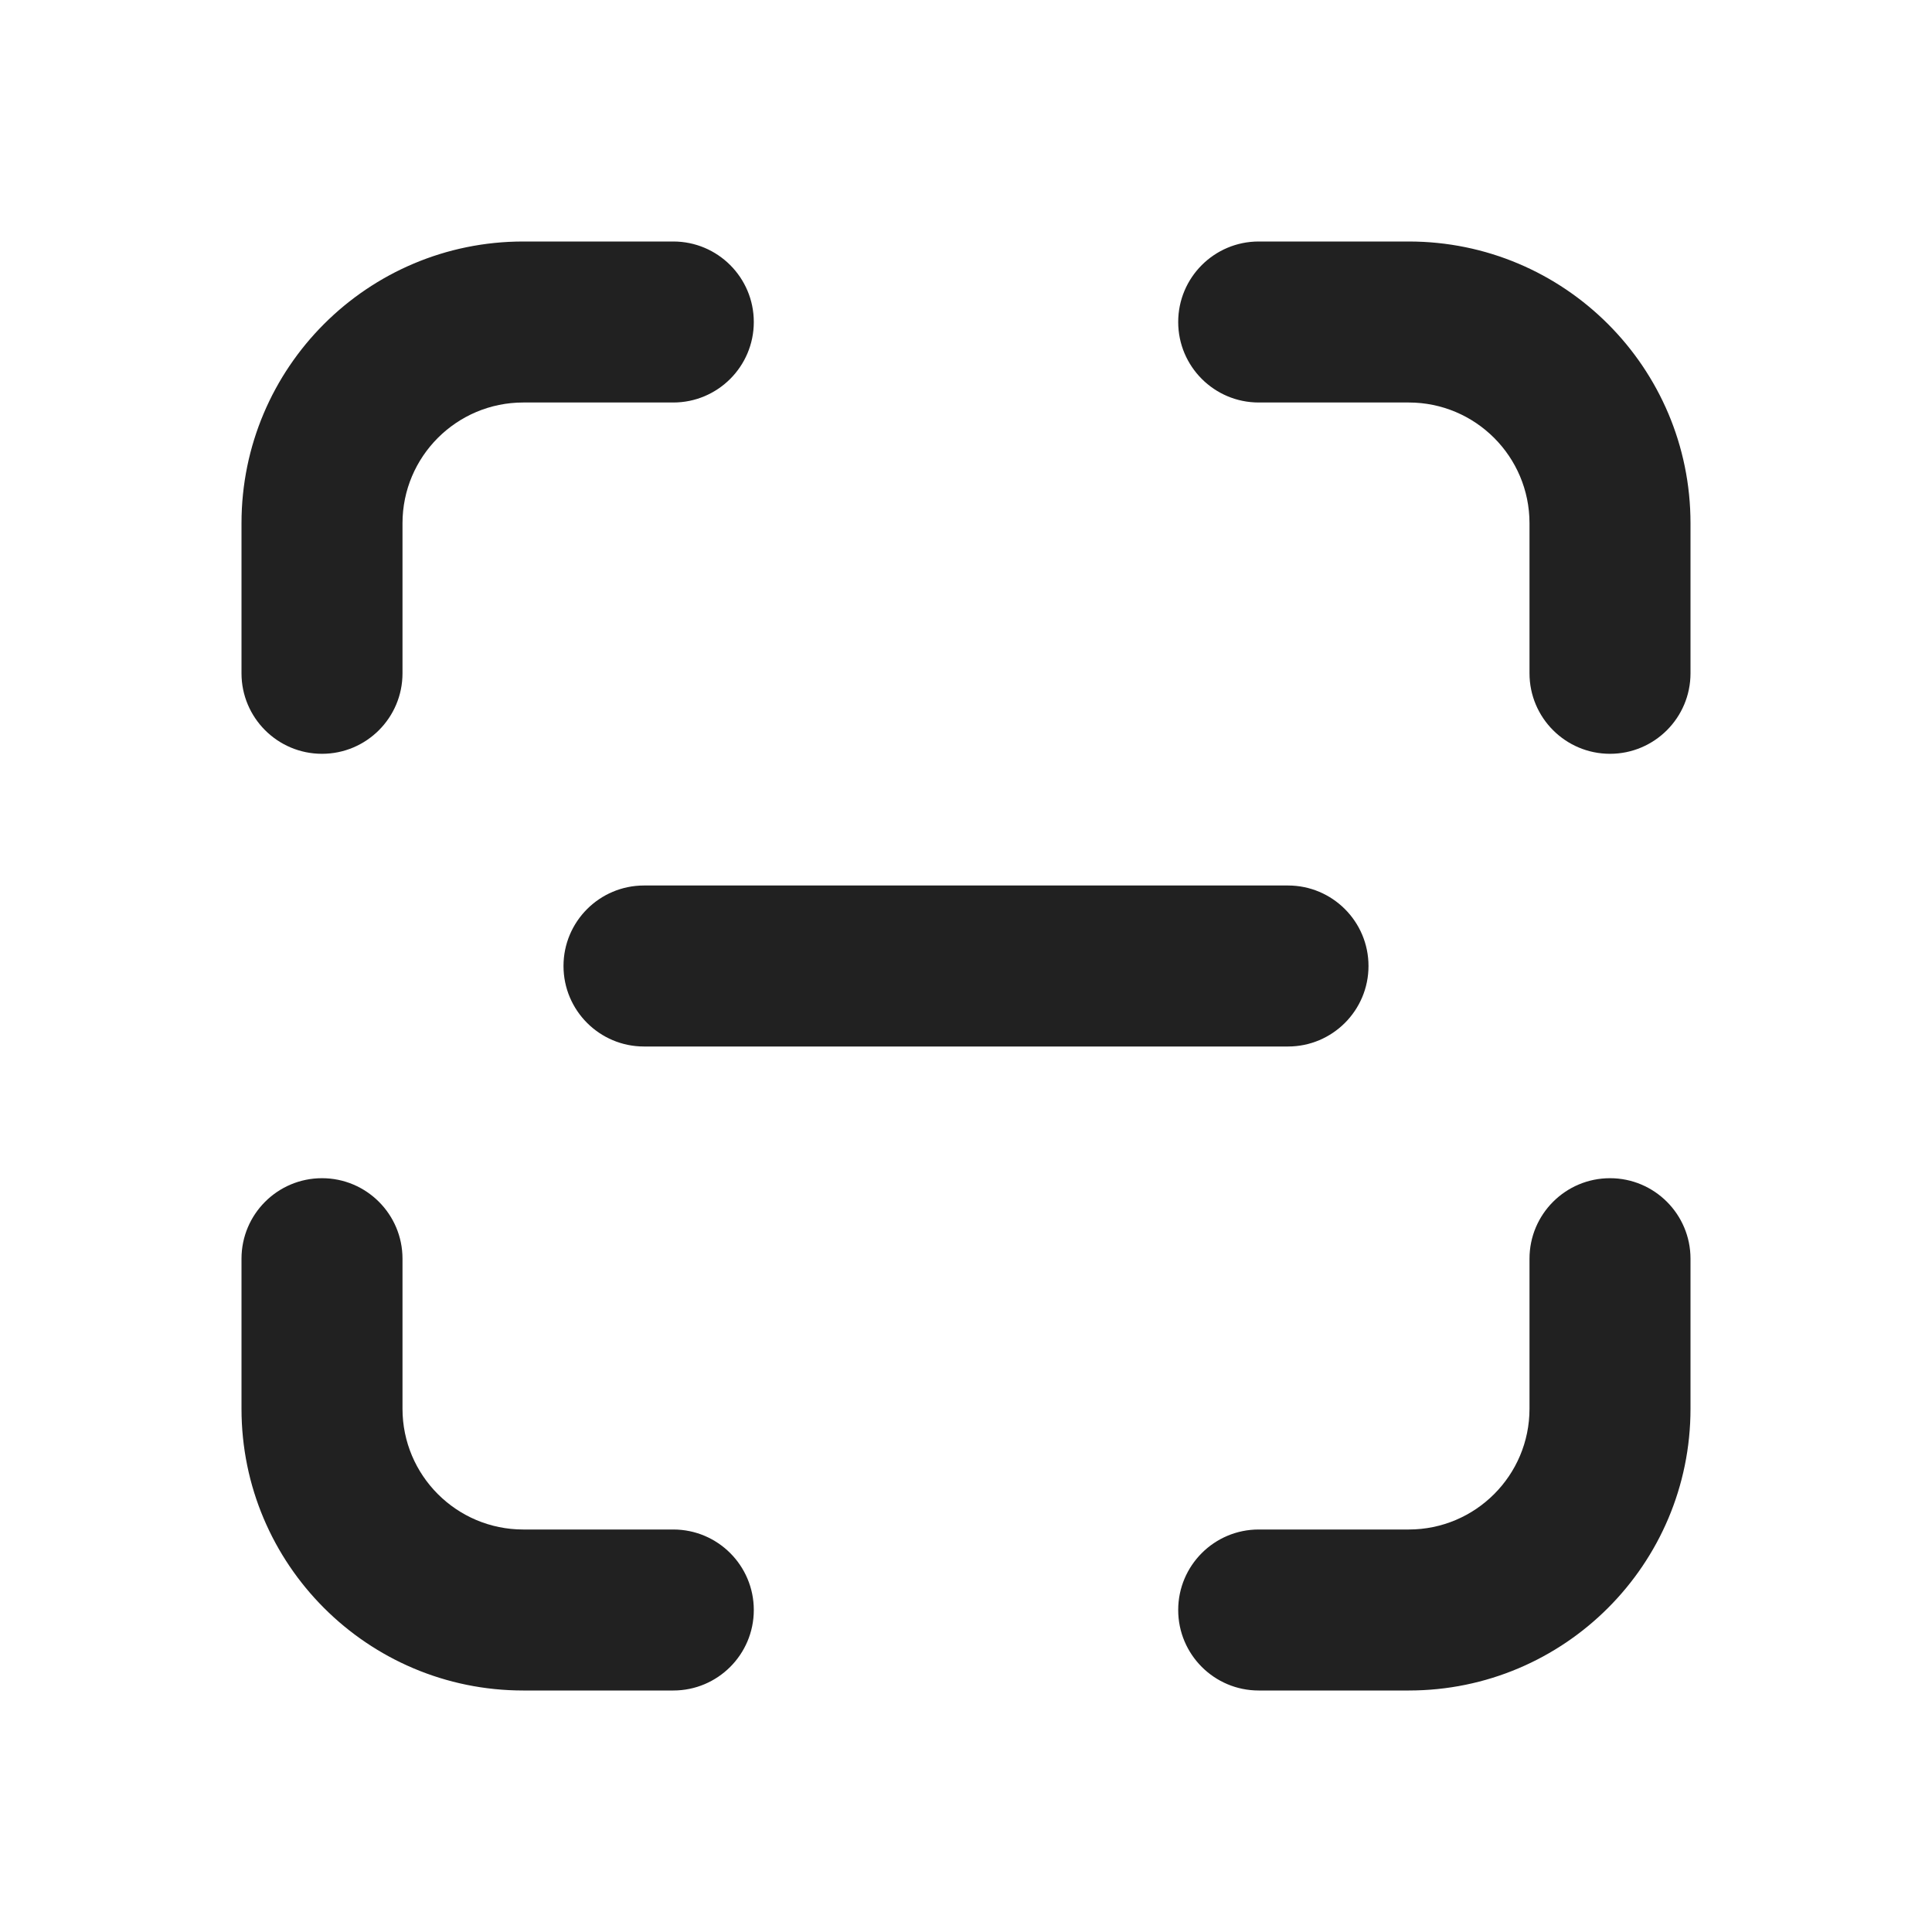
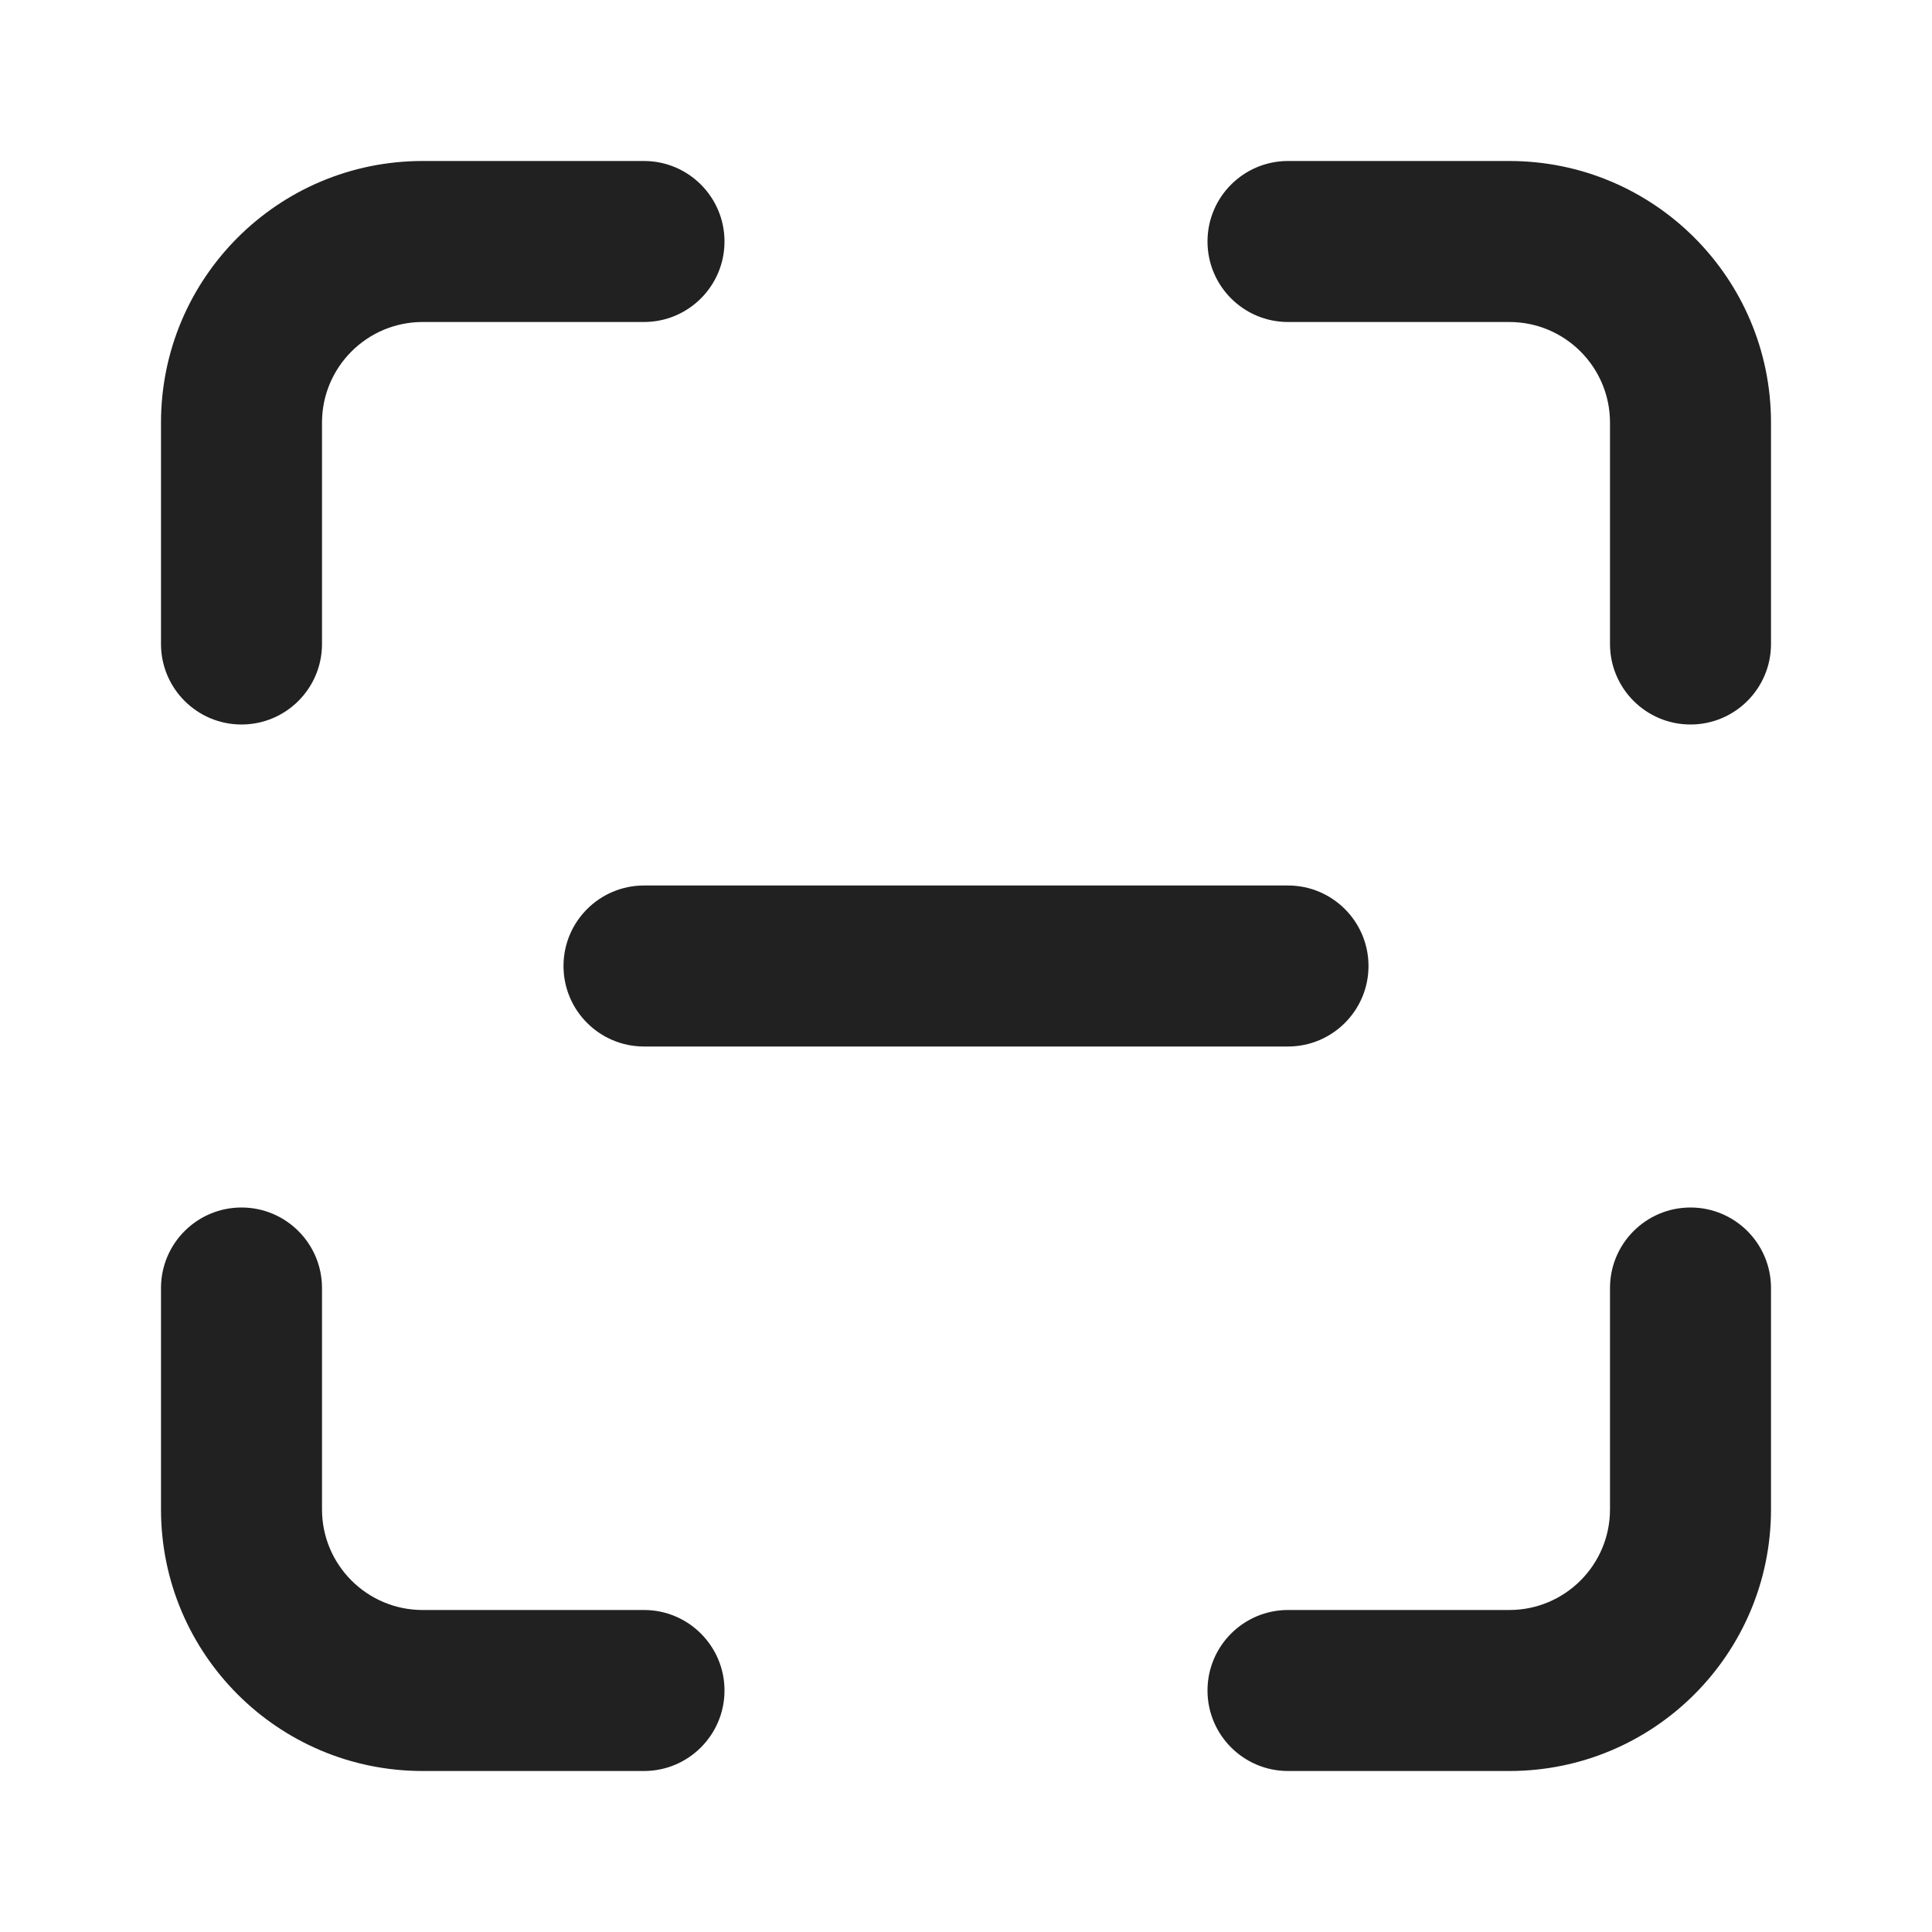
<svg xmlns="http://www.w3.org/2000/svg" width="24" height="24" viewBox="0 0 24 24" fill="none">
-   <path d="M6.5 3C4.567 3 3 4.567 3 6.5V8.364C3 8.916 3.448 9.364 4 9.364C4.552 9.364 5 8.916 5 8.364V6.5C5 5.672 5.672 5 6.5 5H8.364C8.916 5 9.364 4.552 9.364 4C9.364 3.448 8.916 3 8.364 3H6.5ZM15.636 3C15.084 3 14.636 3.448 14.636 4C14.636 4.552 15.084 5 15.636 5H17.5C18.328 5 19 5.672 19 6.5V8.364C19 8.916 19.448 9.364 20 9.364C20.552 9.364 21 8.916 21 8.364V6.5C21 4.567 19.433 3 17.5 3H15.636ZM5 15.636C5 15.084 4.552 14.636 4 14.636C3.448 14.636 3 15.084 3 15.636V17.5C3 19.433 4.567 21 6.5 21H8.364C8.916 21 9.364 20.552 9.364 20C9.364 19.448 8.916 19 8.364 19H6.5C5.672 19 5 18.328 5 17.5V15.636ZM21 15.636C21 15.084 20.552 14.636 20 14.636C19.448 14.636 19 15.084 19 15.636V17.5C19 18.328 18.328 19 17.5 19H15.636C15.084 19 14.636 19.448 14.636 20C14.636 20.552 15.084 21 15.636 21H17.5C19.433 21 21 19.433 21 17.5V15.636ZM8 11C7.448 11 7 11.448 7 12C7 12.552 7.448 13 8 13H16C16.552 13 17 12.552 17 12C17 11.448 16.552 11 16 11H8Z" fill="#212121" />
+   <path d="M5.25 4C4.56 4 4 4.56 4 5.25V8C4 8.552 3.552 9 3 9C2.448 9 2 8.552 2 8V5.25C2 3.455 3.455 2 5.25 2H8C8.552 2 9 2.448 9 3C9 3.552 8.552 4 8 4H5.25ZM5.25 20C4.56 20 4 19.44 4 18.75V16C4 15.448 3.552 15 3 15C2.448 15 2 15.448 2 16V18.75C2 20.545 3.455 22 5.25 22H8C8.552 22 9 21.552 9 21C9 20.448 8.552 20 8 20H5.25ZM20 5.25C20 4.56 19.44 4 18.75 4H16C15.448 4 15 3.552 15 3C15 2.448 15.448 2 16 2H18.75C20.545 2 22 3.455 22 5.25V8C22 8.552 21.552 9 21 9C20.448 9 20 8.552 20 8V5.25ZM18.75 20C19.44 20 20 19.44 20 18.75V16C20 15.448 20.448 15 21 15C21.552 15 22 15.448 22 16V18.75C22 20.545 20.545 22 18.75 22H16C15.448 22 15 21.552 15 21C15 20.448 15.448 20 16 20H18.75ZM7 12C7 11.448 7.448 11 8 11H16C16.552 11 17 11.448 17 12C17 12.552 16.552 13 16 13H8C7.448 13 7 12.552 7 12Z" fill="#212121" />
</svg>
